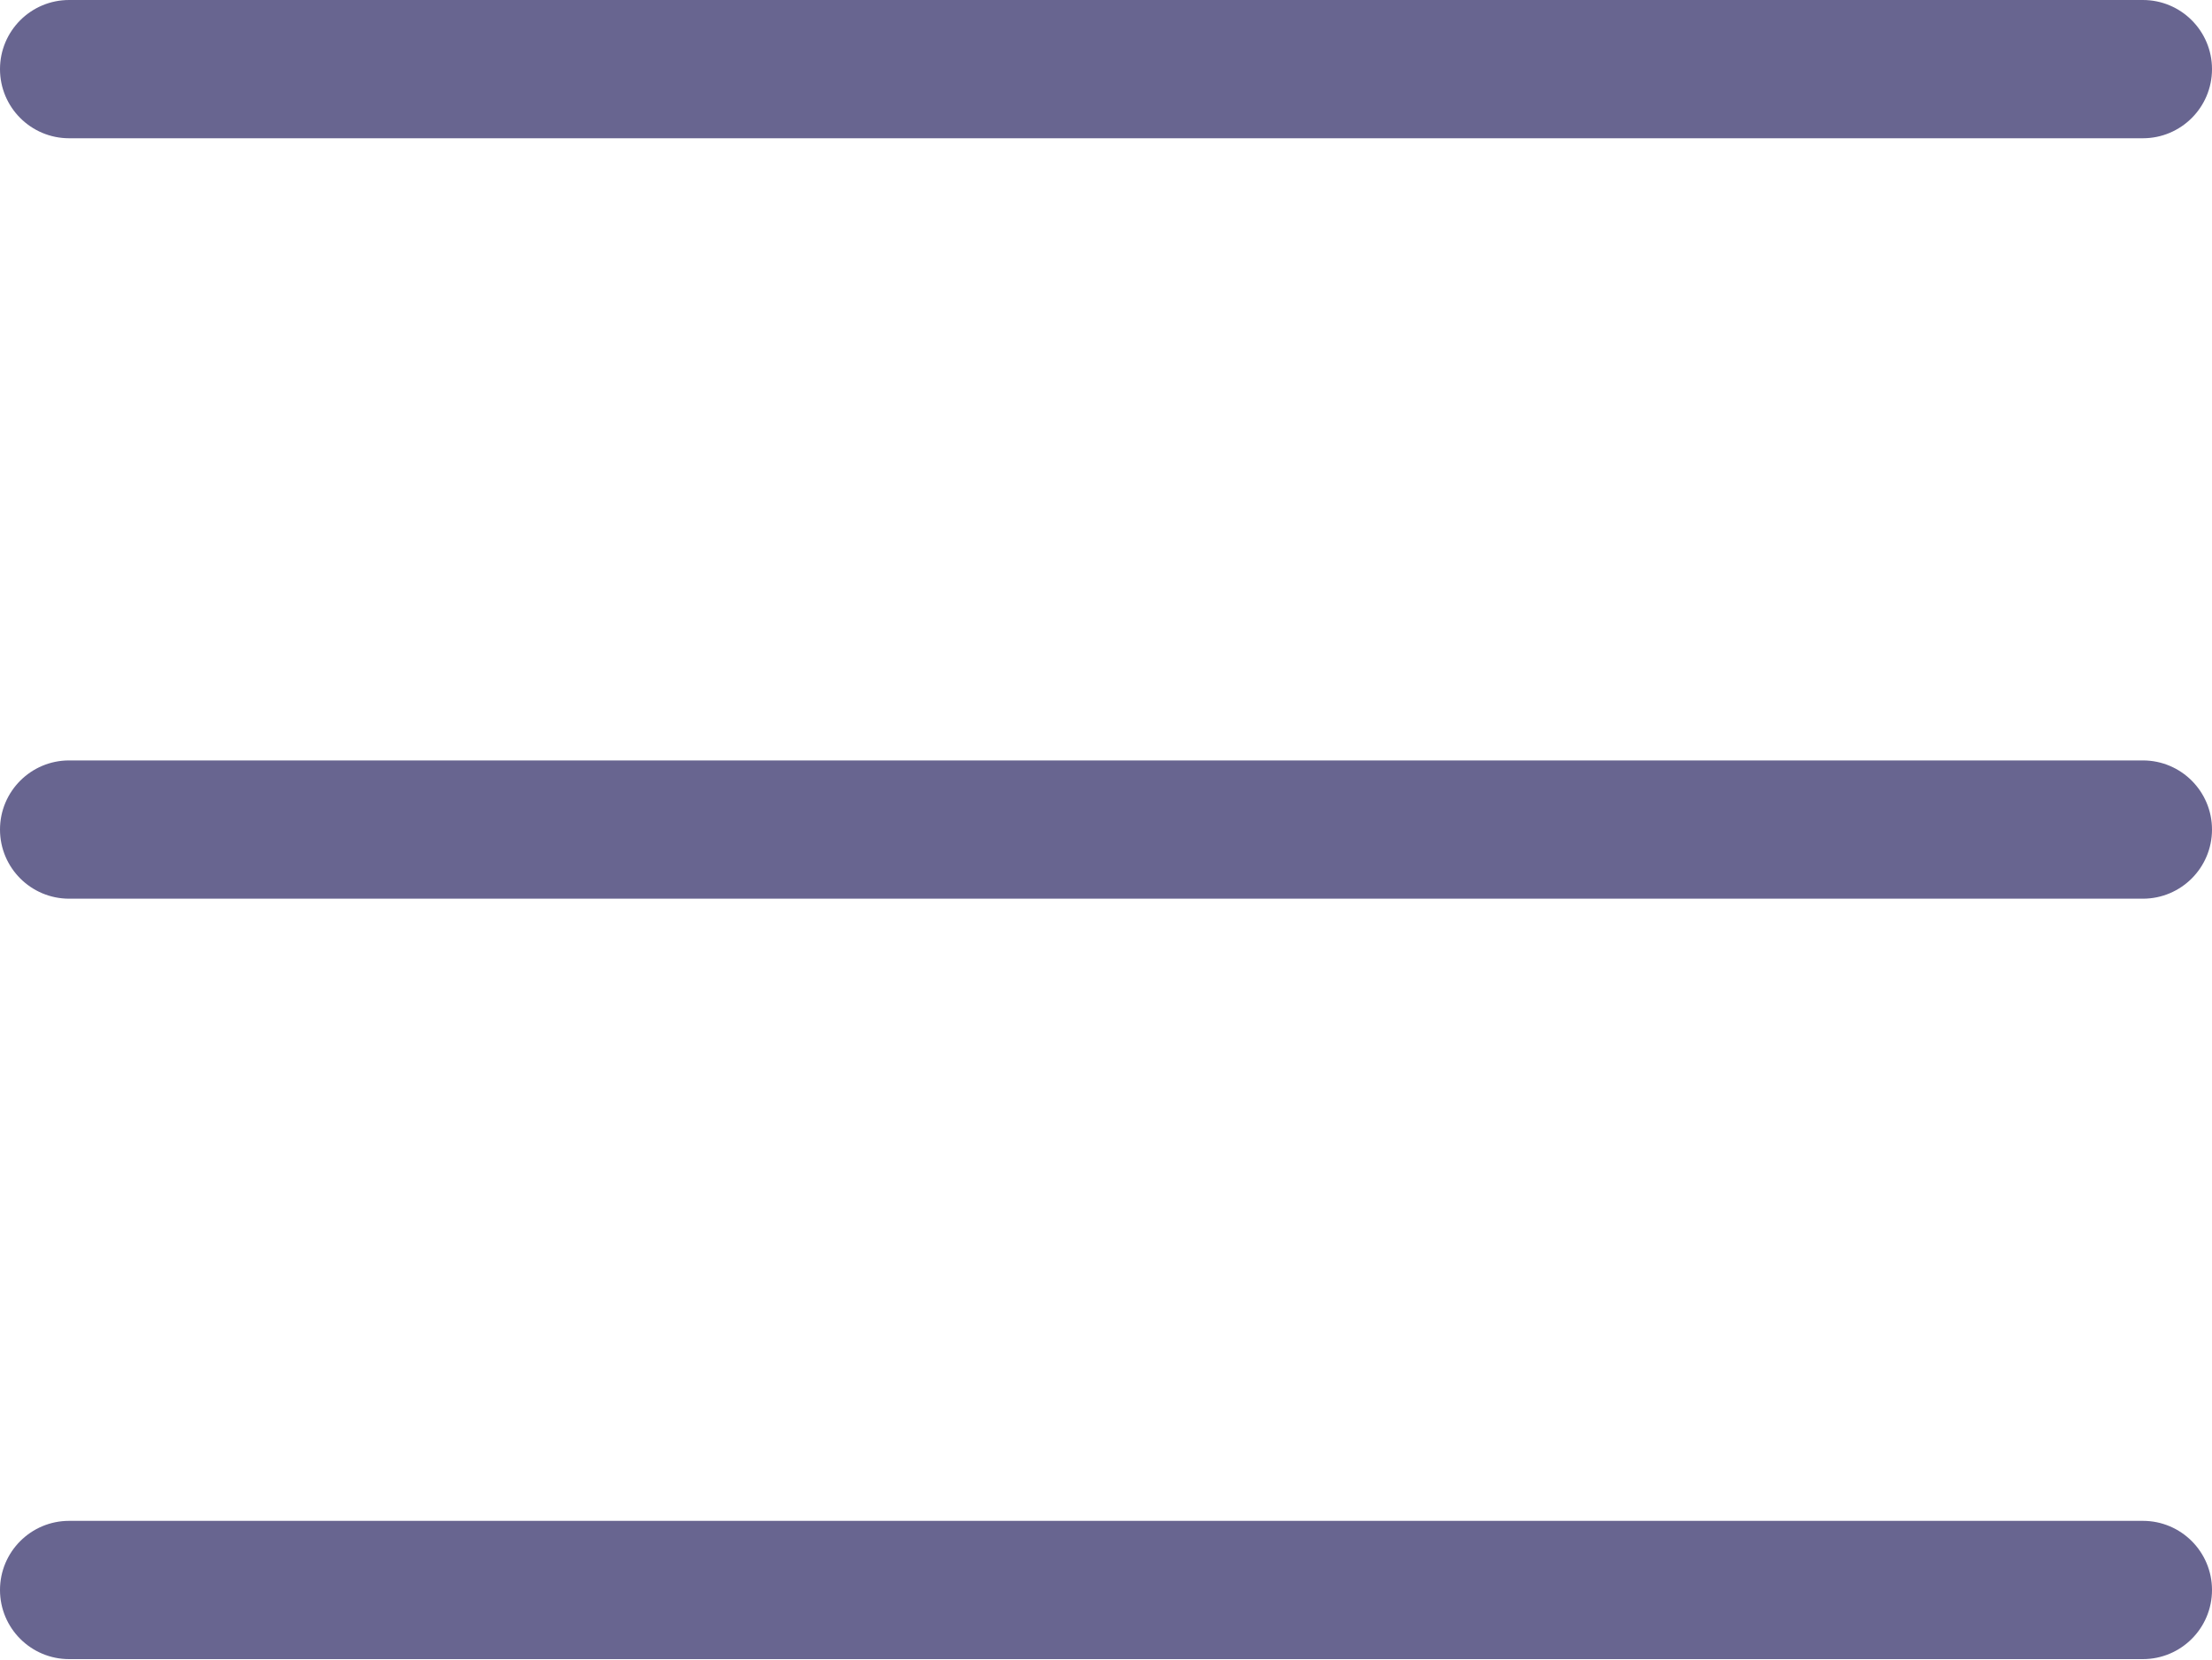
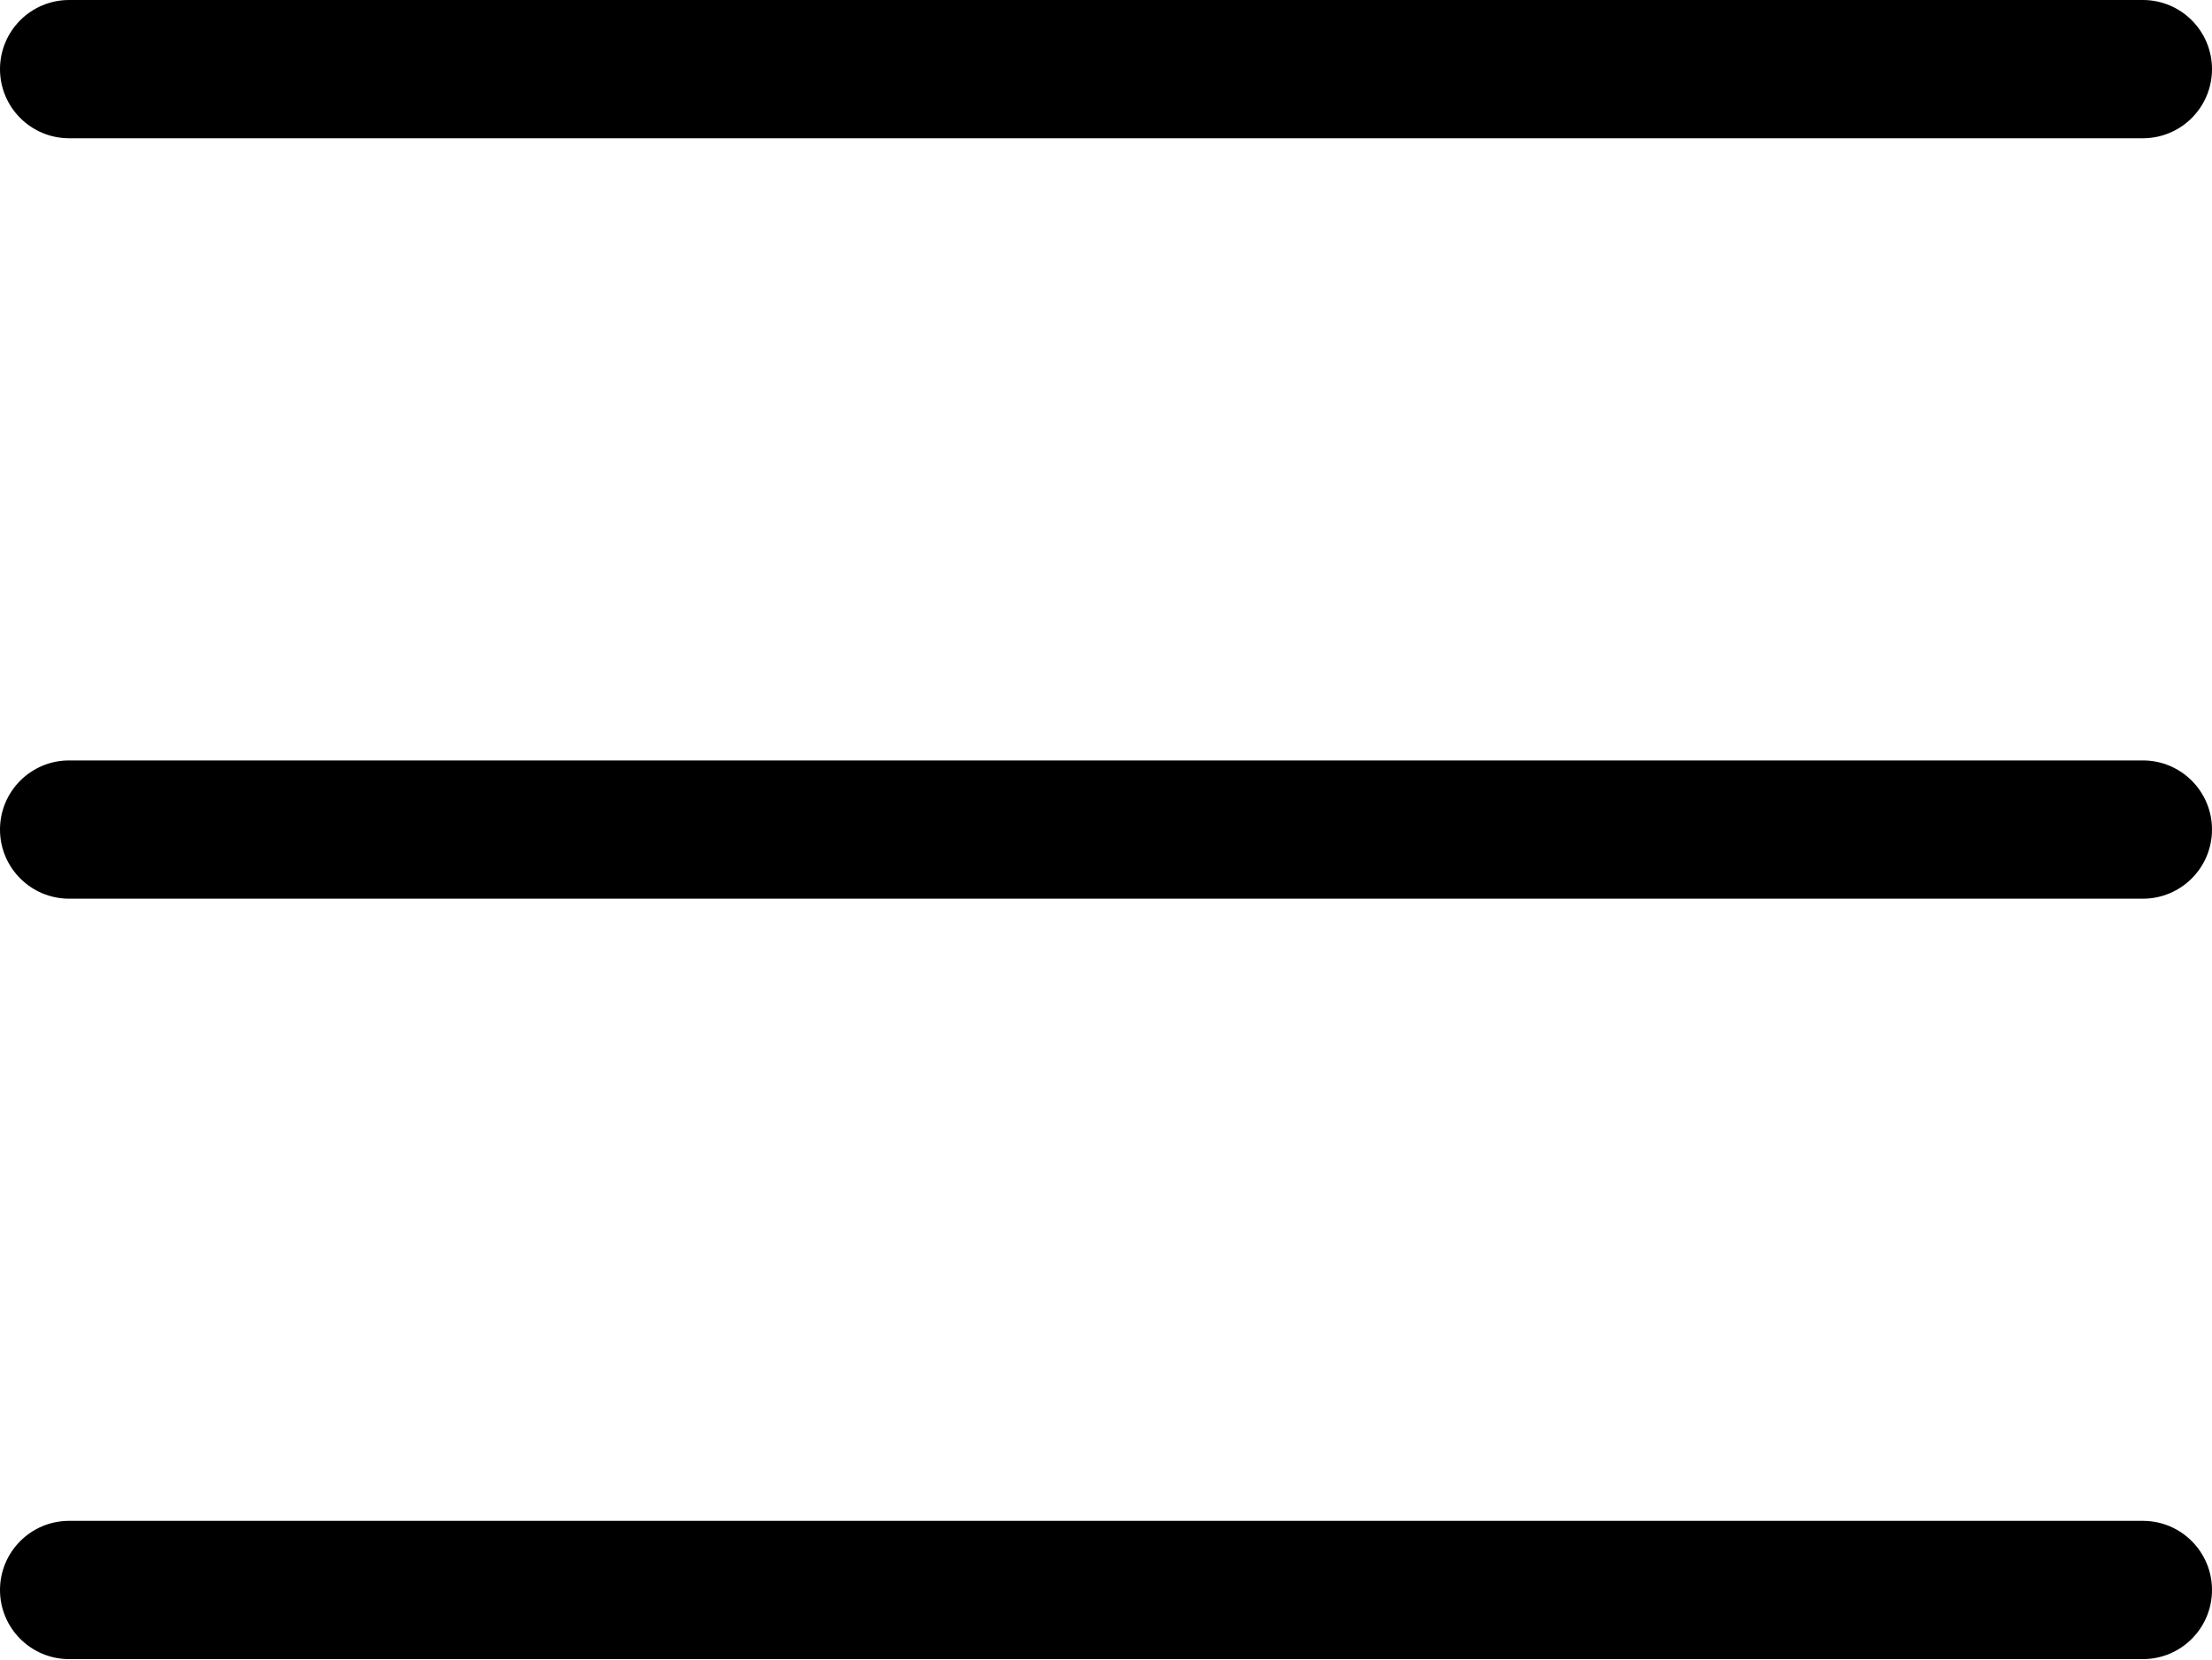
<svg xmlns="http://www.w3.org/2000/svg" width="28" height="21" viewBox="0 0 28 21" fill="none">
-   <rect y="9.625" width="28" height="1.75" rx="0.875" fill="#686590" />
-   <rect y="19.25" width="28" height="1.75" rx="0.875" fill="#686590" />
-   <rect width="28" height="1.75" rx="0.875" fill="#686590" />
+   <rect y="9.625" width="28" height="1.75" rx="0.875" fill="currentColor" />
+   <rect y="19.25" width="28" height="1.75" rx="0.875" fill="currentColor" />
+   <rect width="28" height="1.75" rx="0.875" fill="currentColor" />
</svg>
